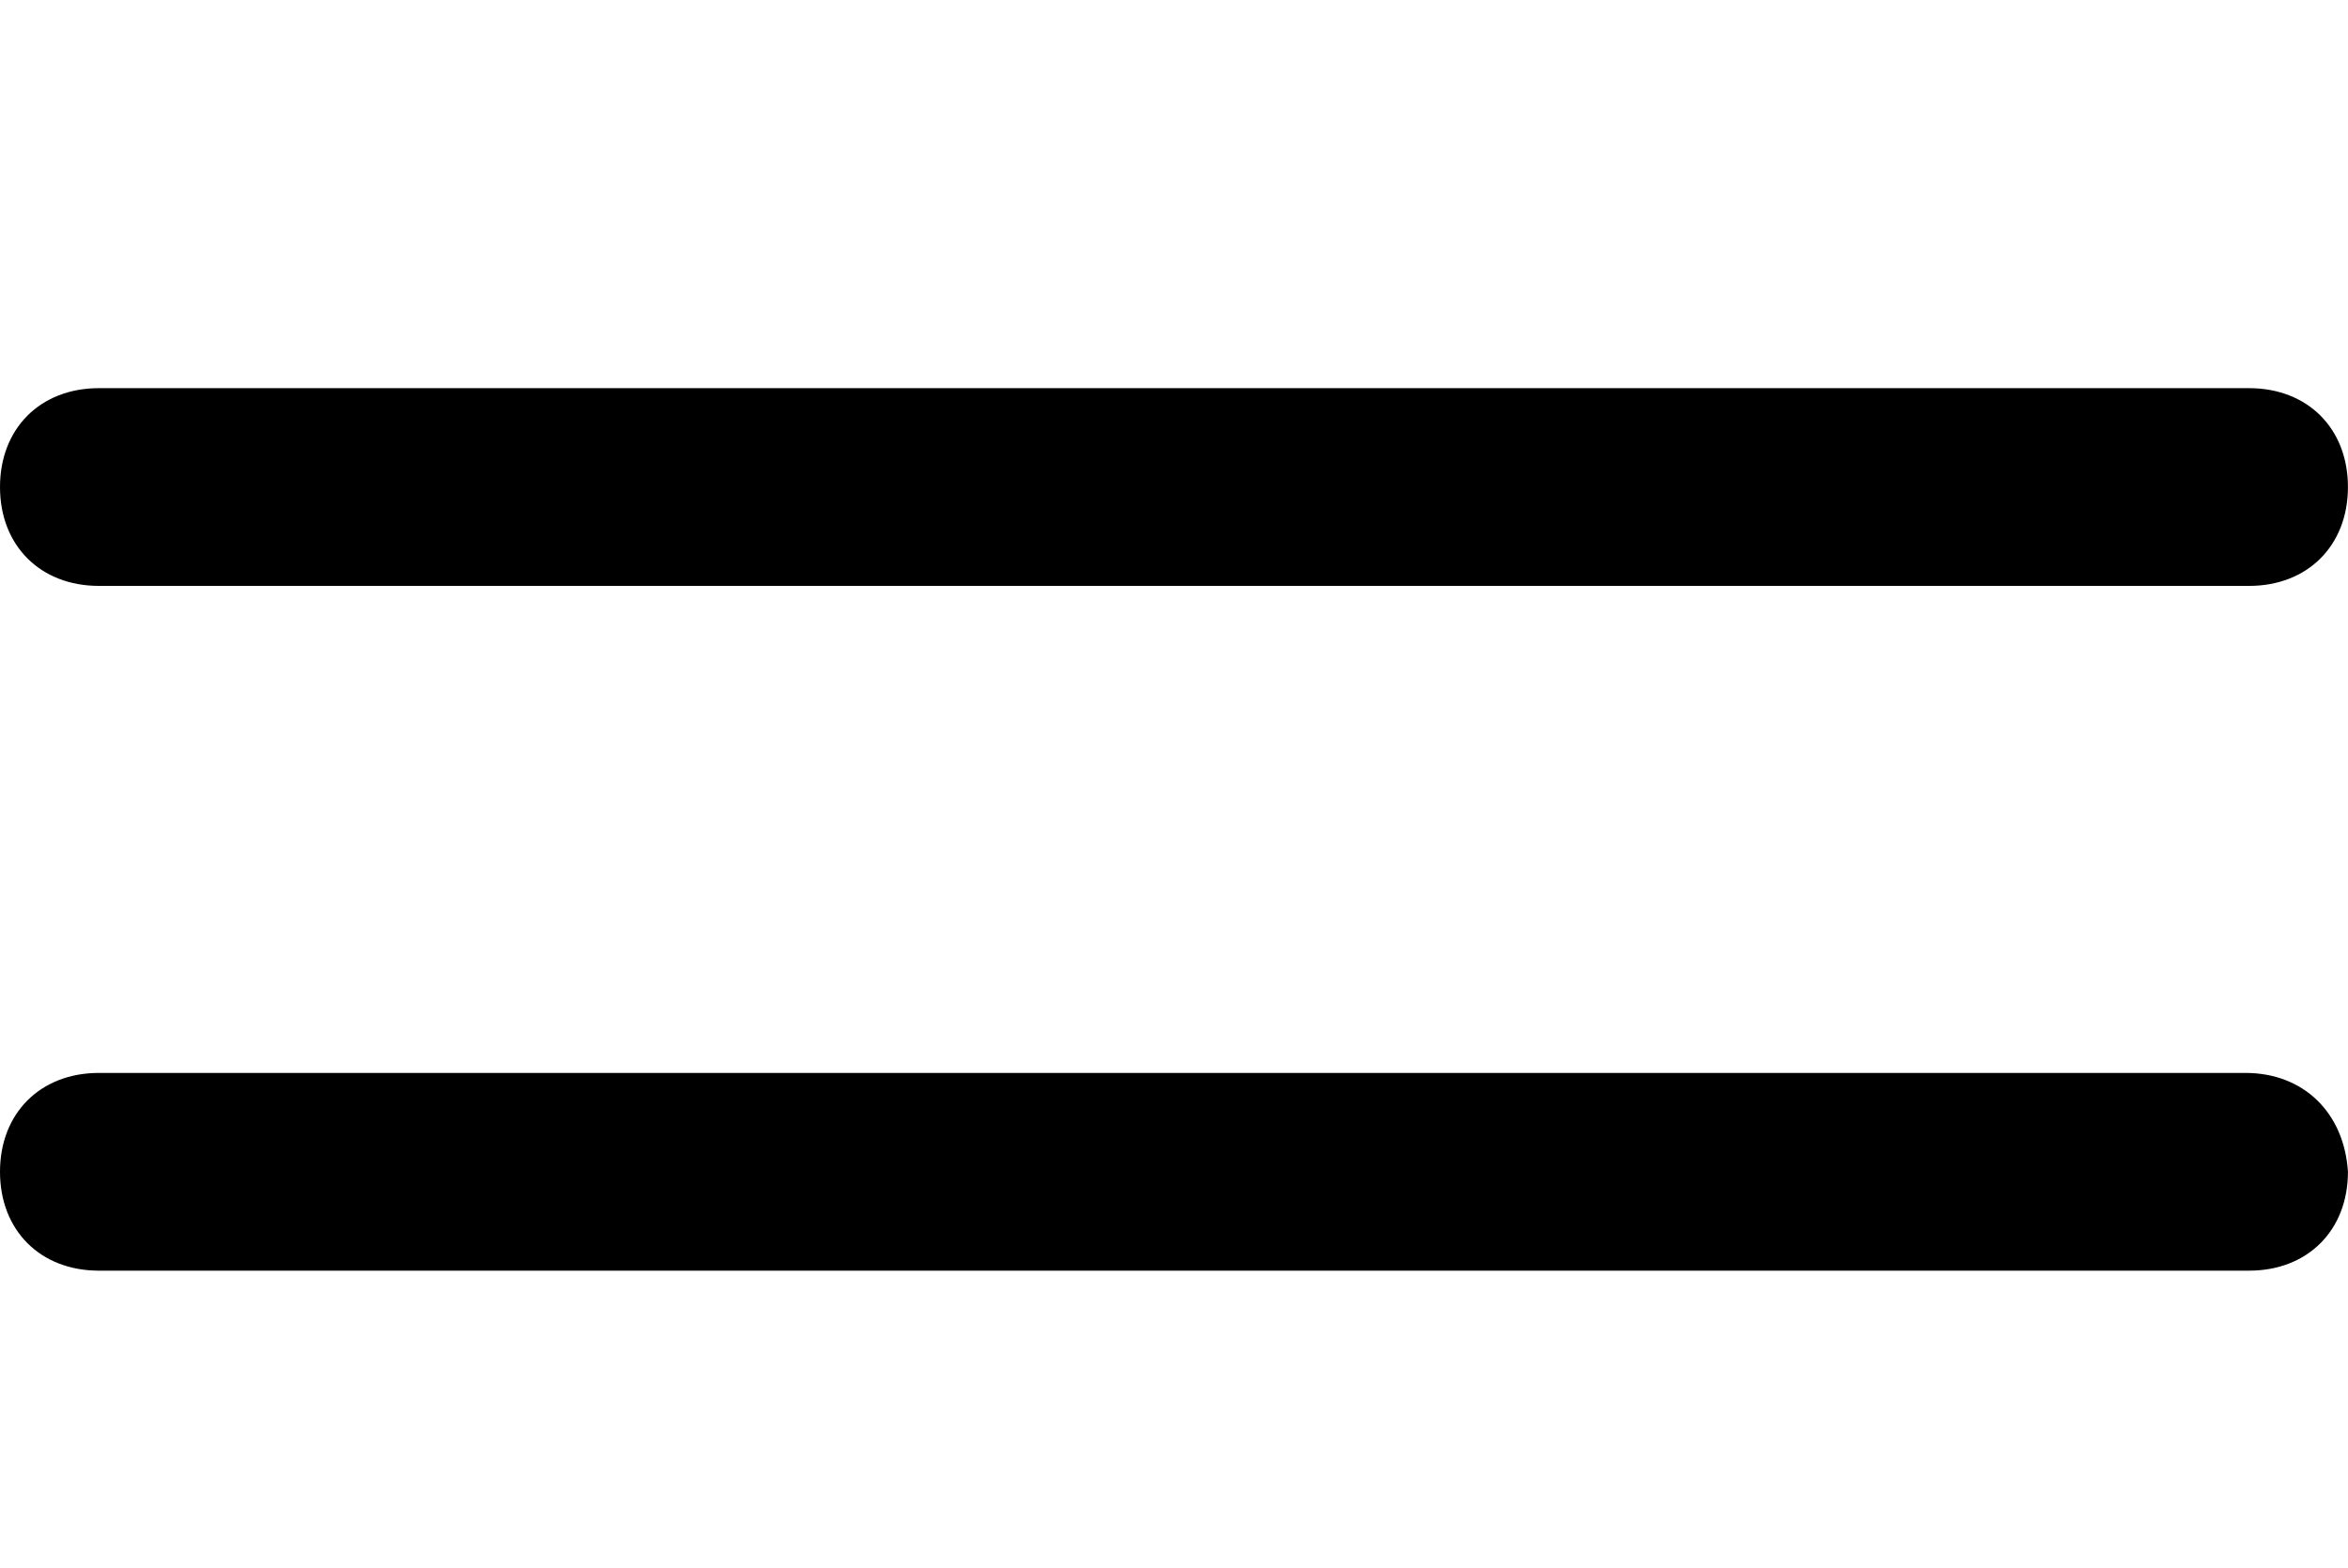
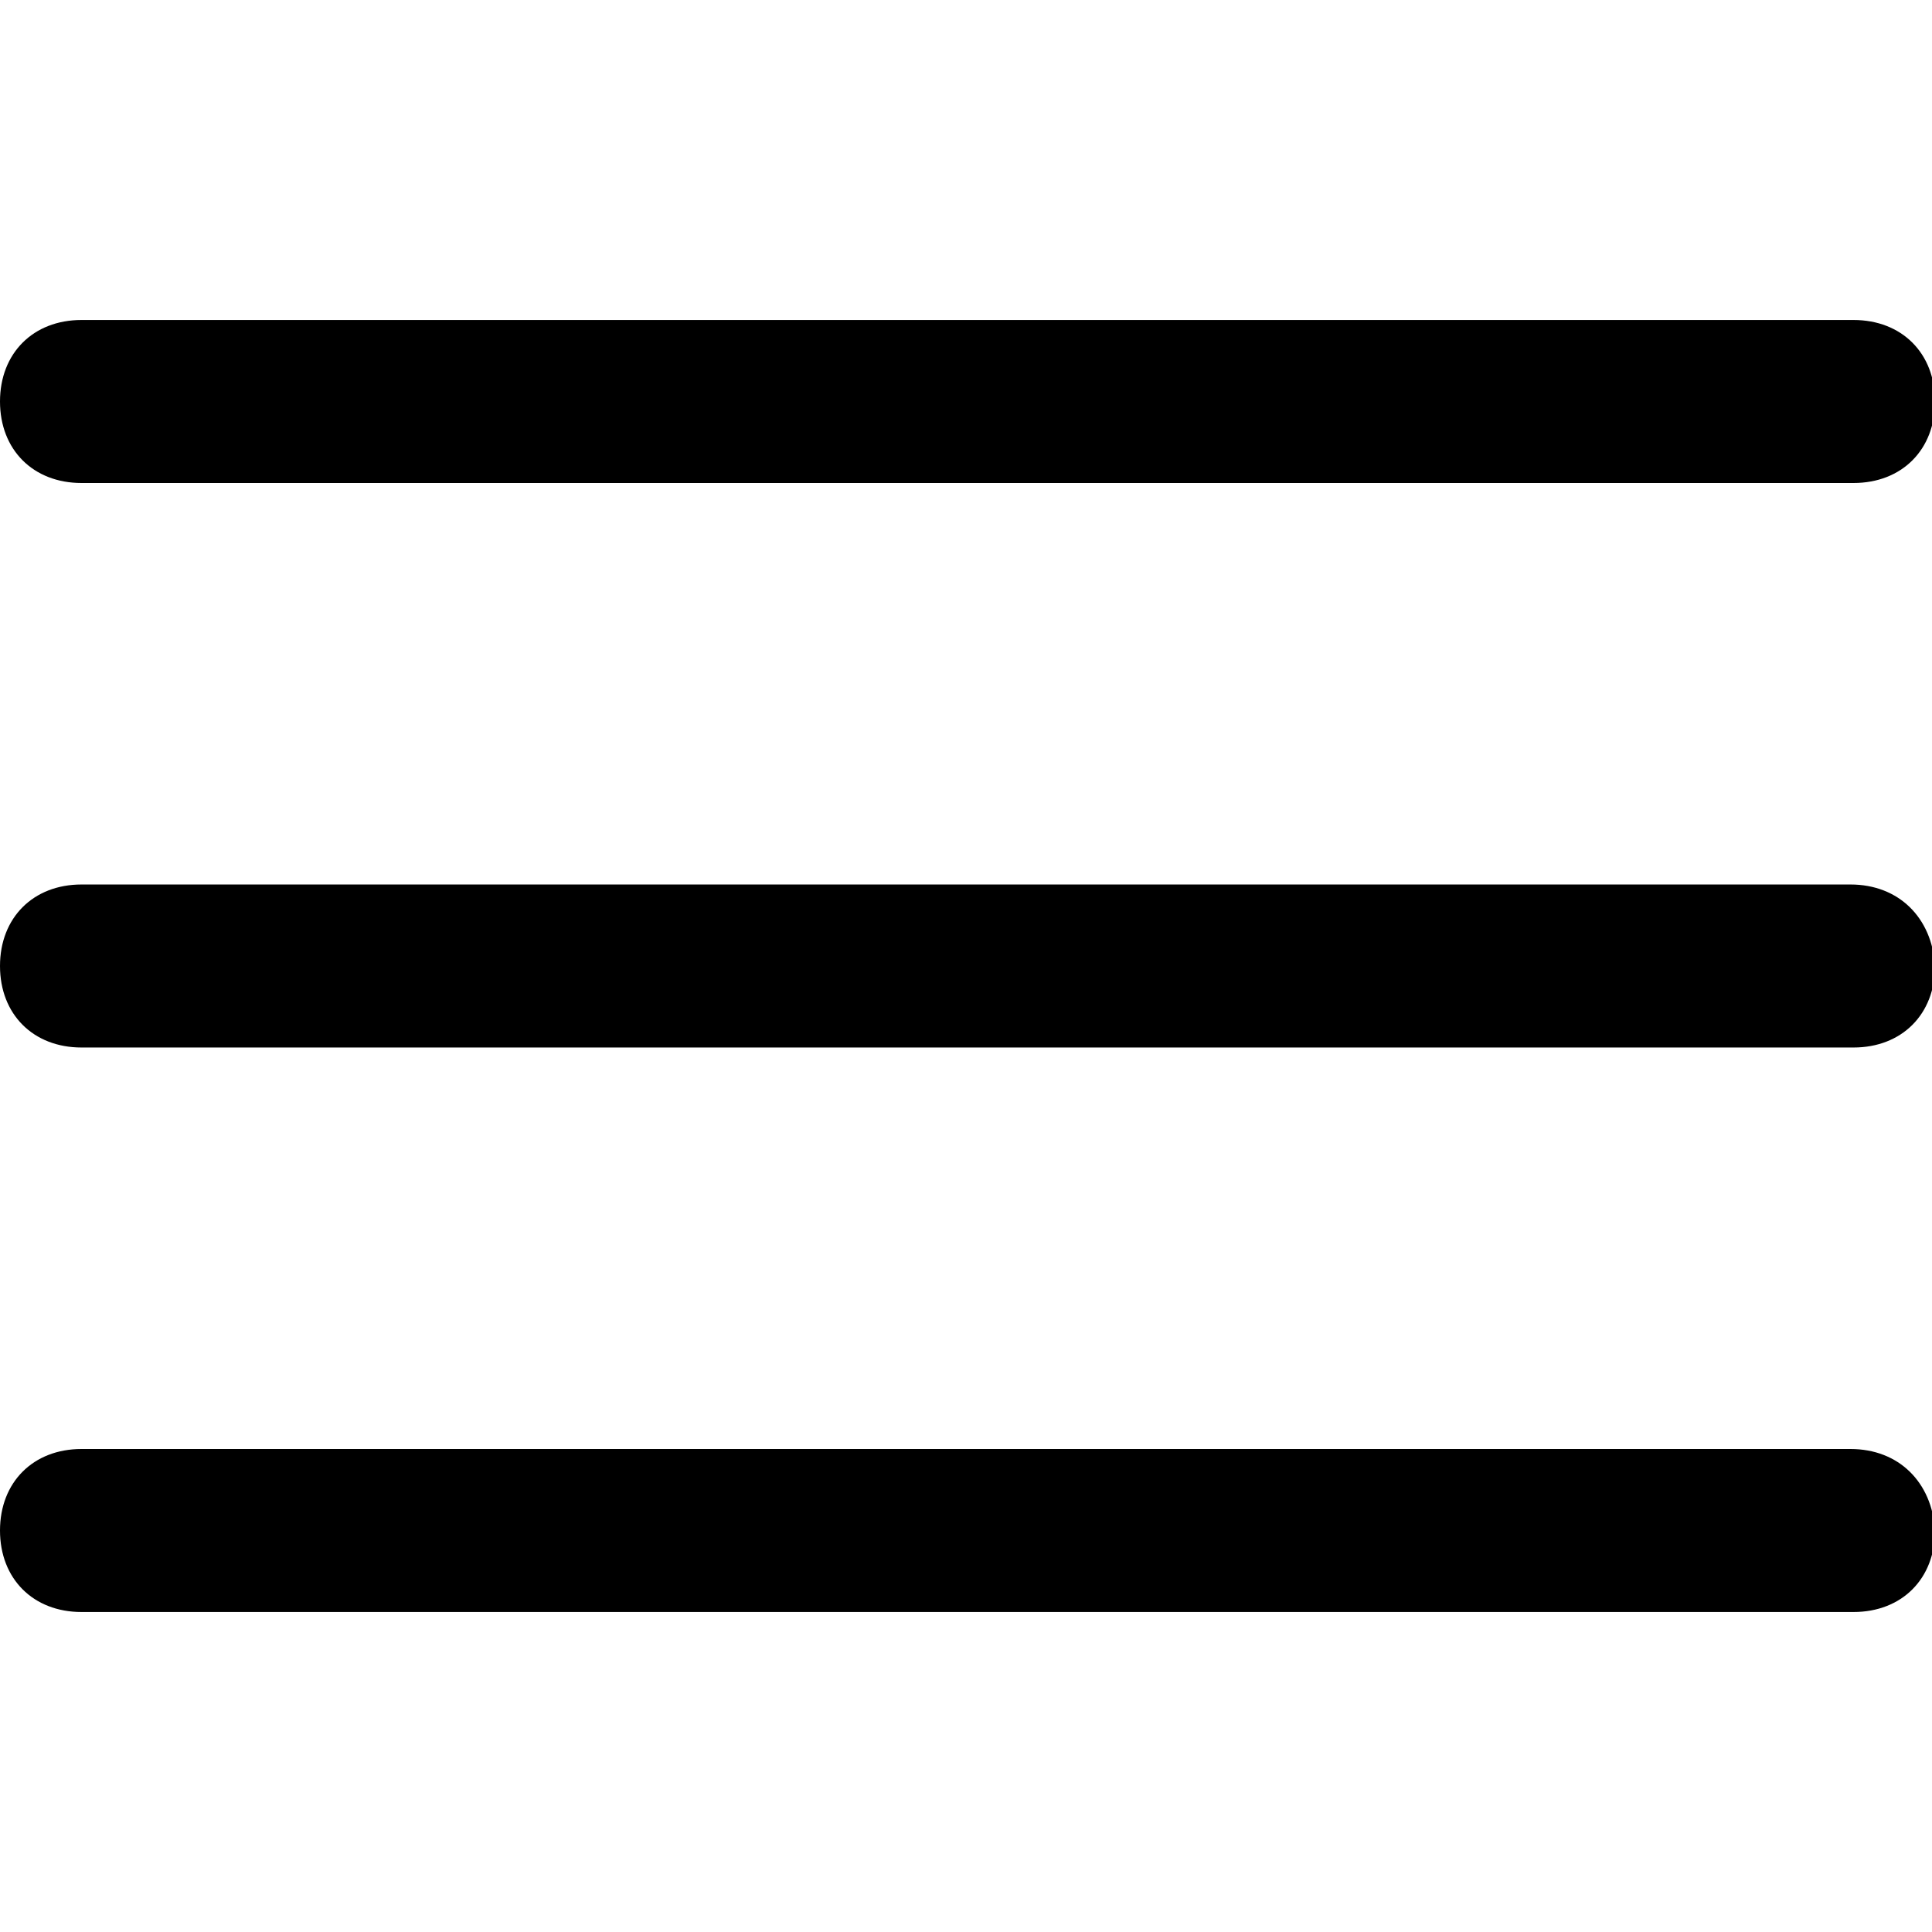
- <svg xmlns="http://www.w3.org/2000/svg" x="0" y="0" enable-background="new 0 0 64 64" version="1.1" xml:space="preserve" class="menu-btn__icon open">
+ <svg xmlns="http://www.w3.org/2000/svg" x="0" y="0" enable-background="new 0 0 64 64" version="1.1" viewBox="0 0 64 64" xml:space="preserve">
  <path d="M61.3 29.3H2.7C1.1 29.3 0 30.4 0 32c0 1.6 1.1 2.7 2.7 2.7h58.7c1.6 0 2.7-1.1 2.7-2.7C64 30.4 62.9 29.3 61.3 29.3zM61.3 48H2.7C1.1 48 0 49.1 0 50.7c0 1.6 1.1 2.7 2.7 2.7h58.7c1.6 0 2.7-1.1 2.7-2.7C64 49.1 62.9 48 61.3 48zM2.7 16h58.7c1.6 0 2.7-1.1 2.7-2.7s-1.1-2.7-2.7-2.7H2.7c-1.6 0-2.7 1.1-2.7 2.7S1.1 16 2.7 16z" />
</svg>
